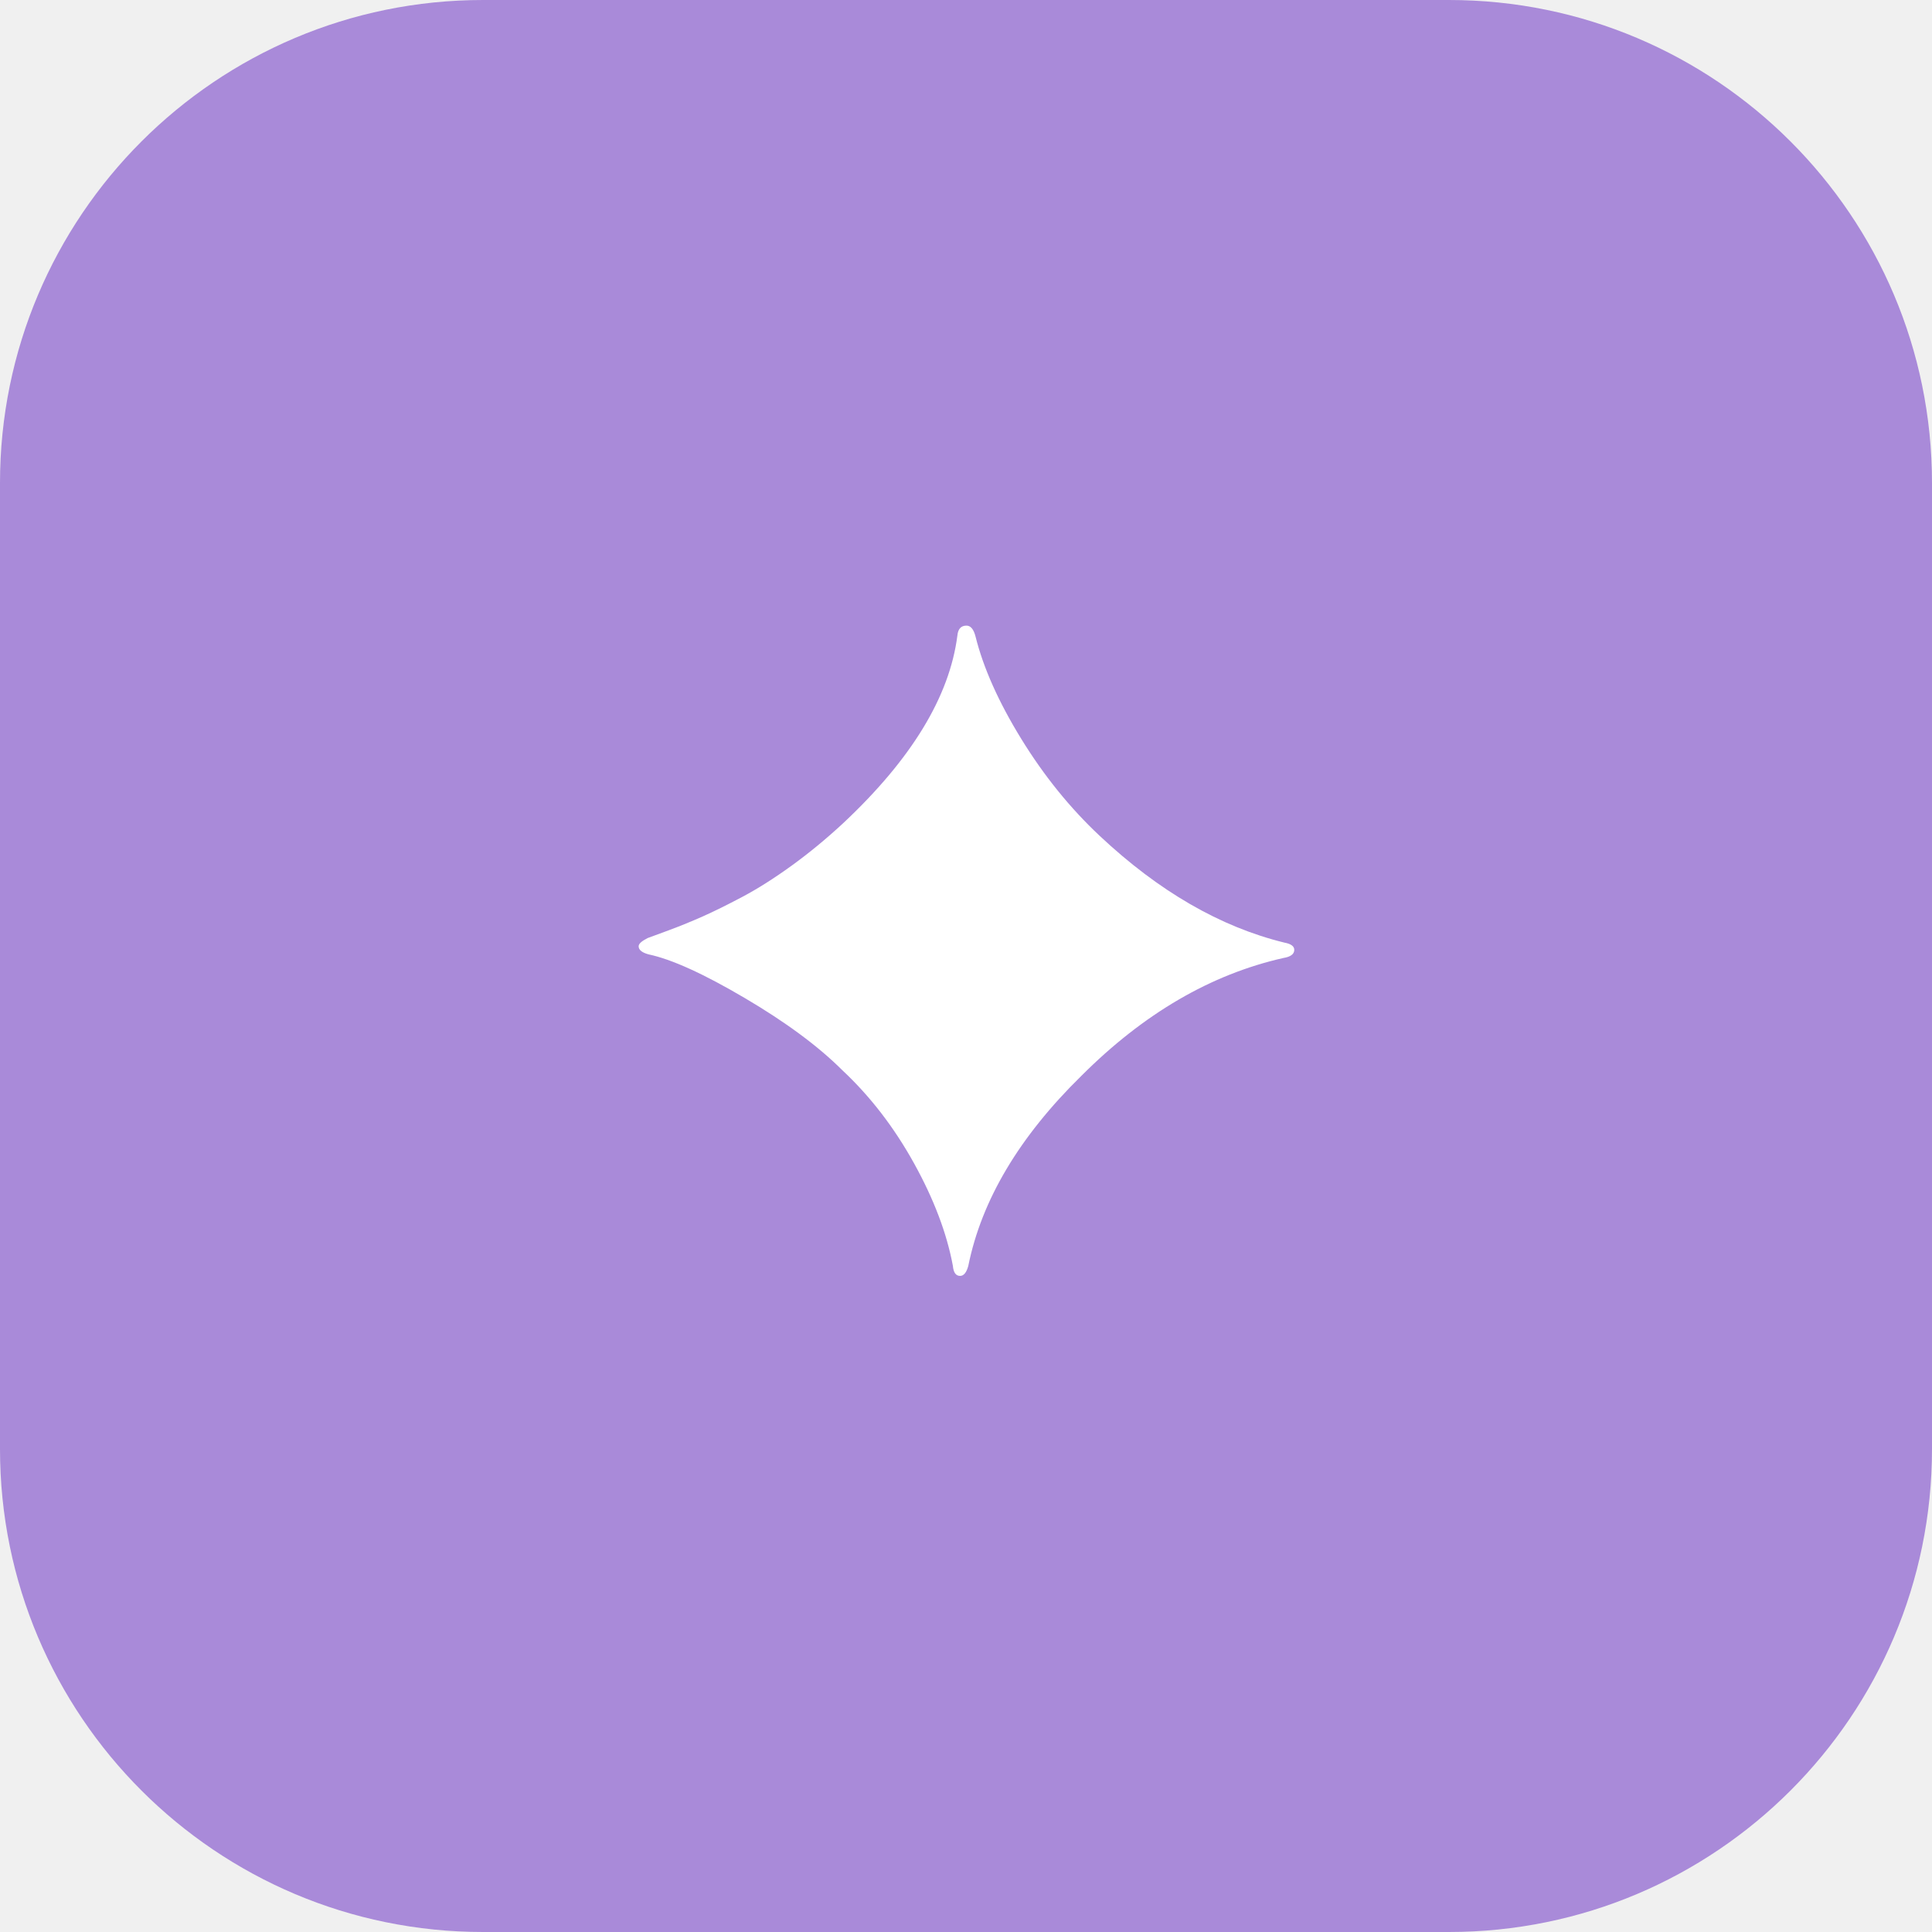
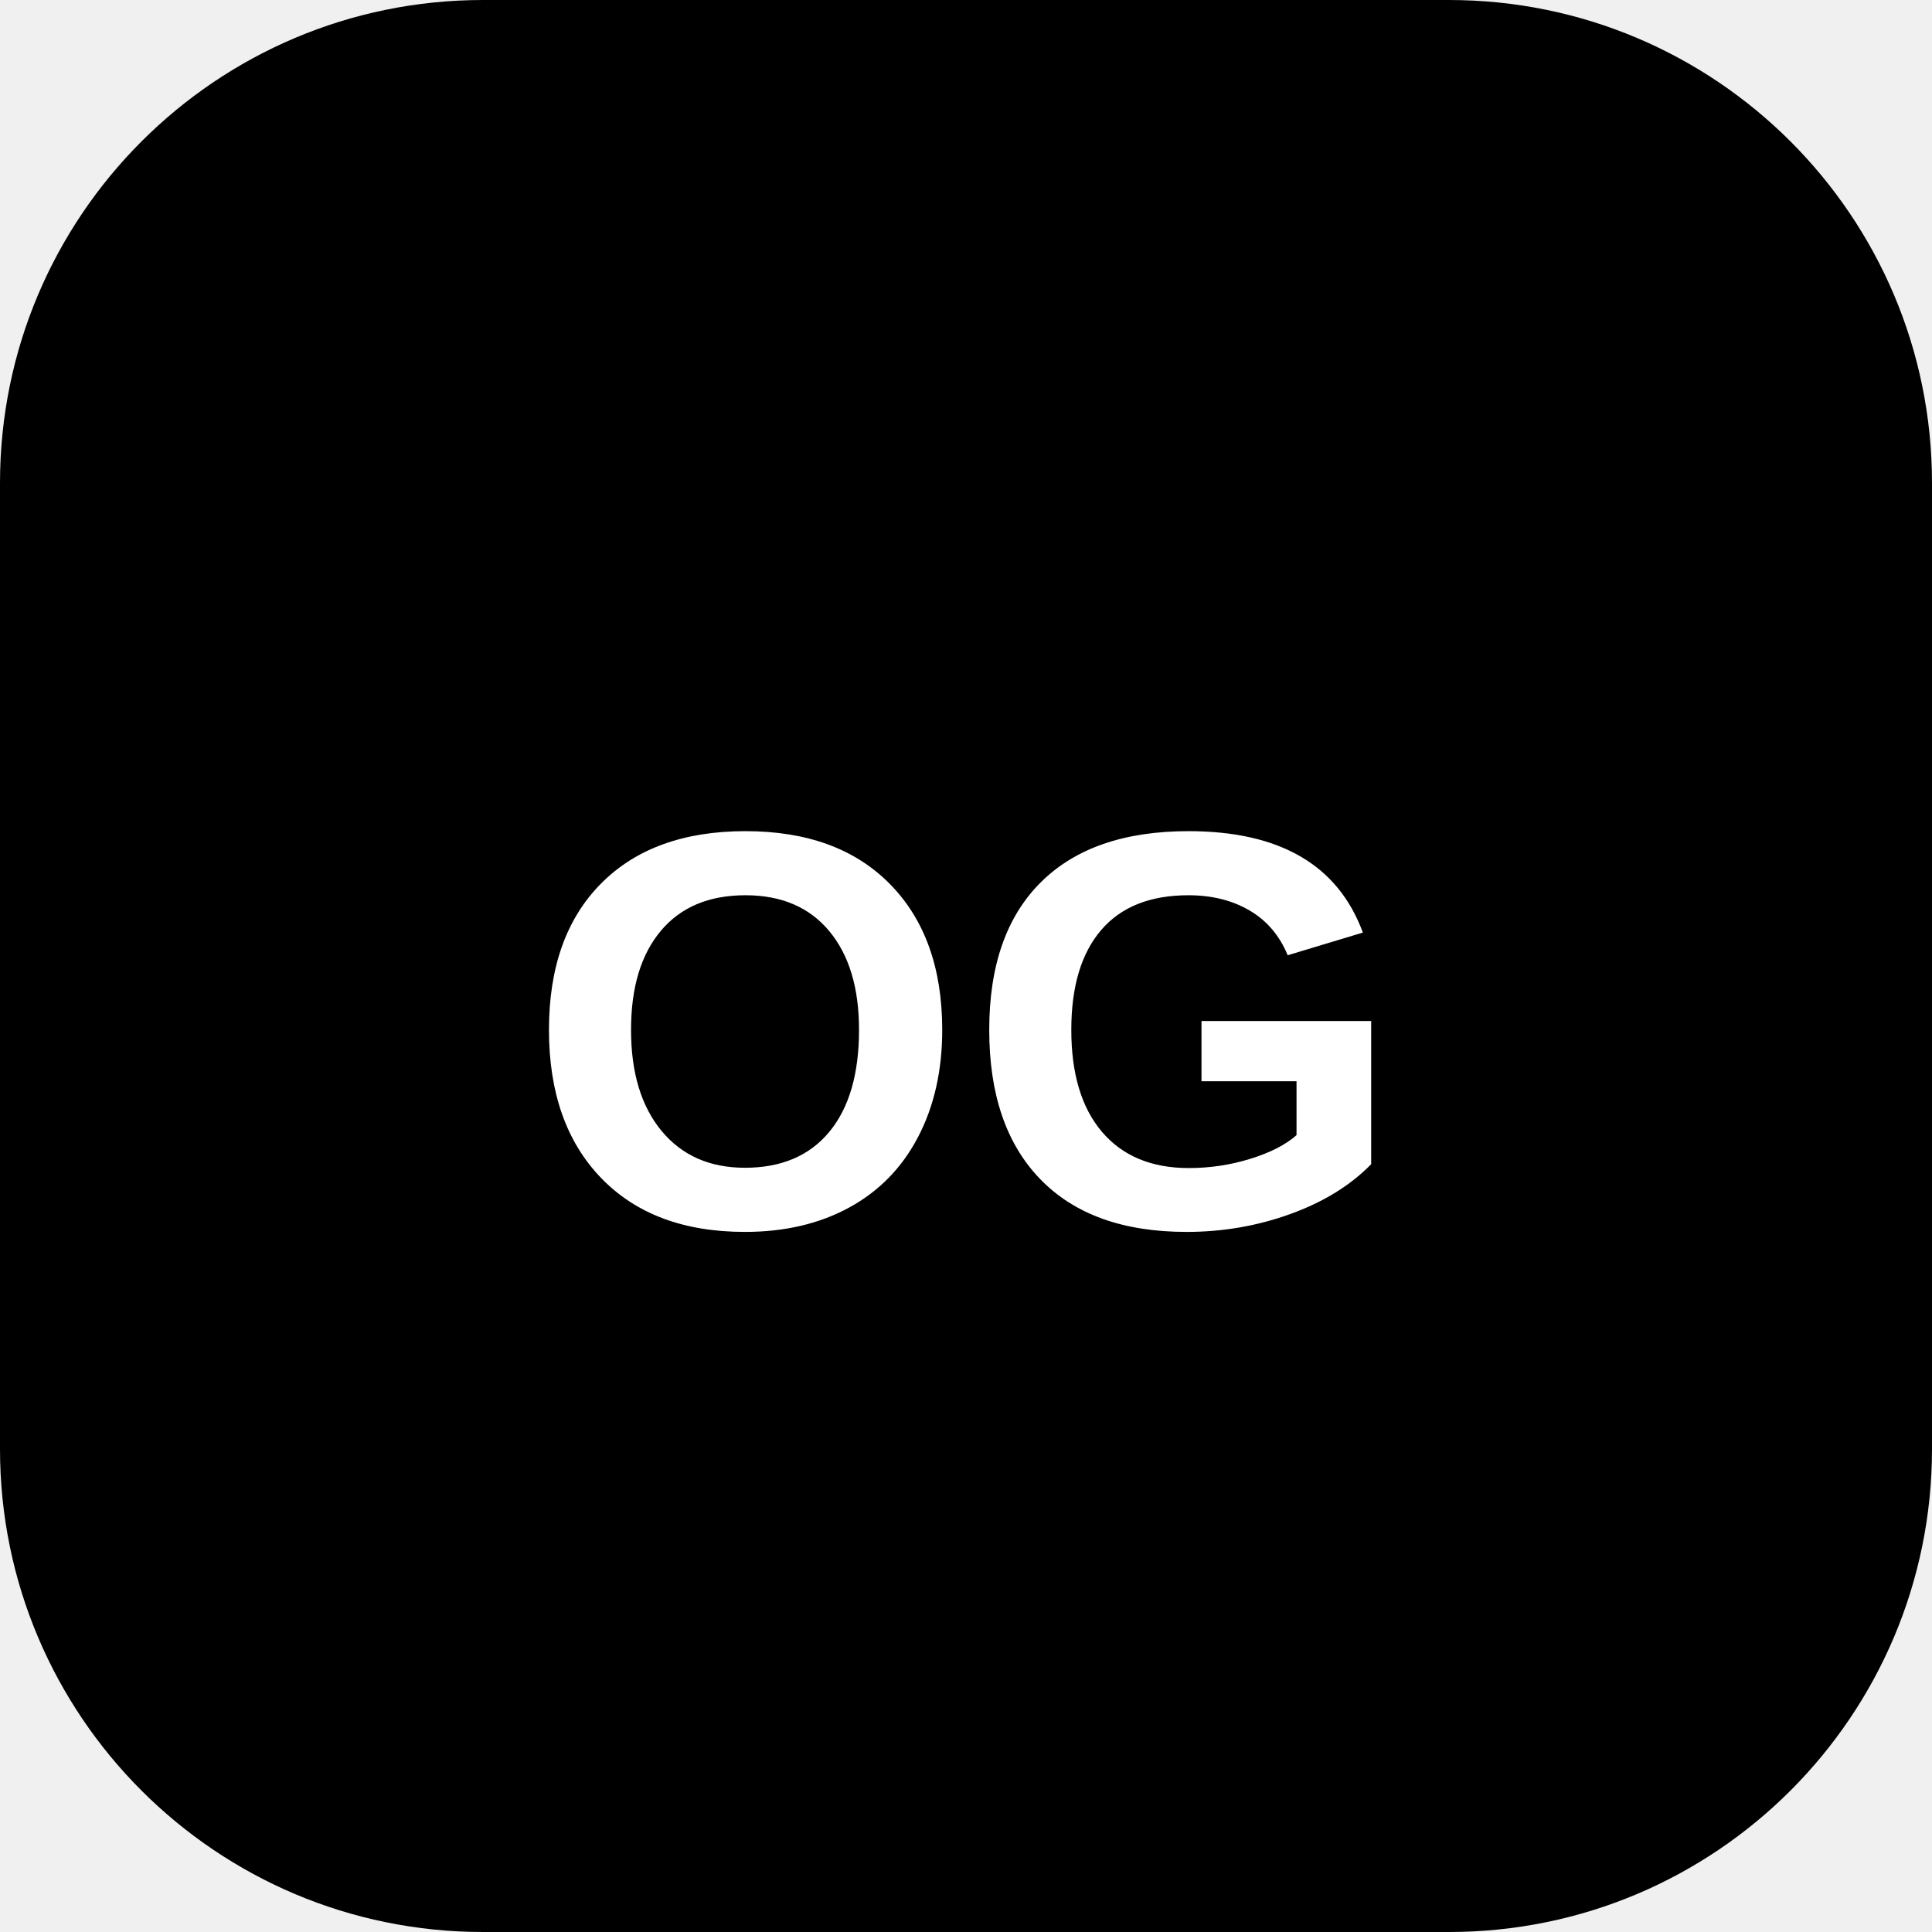
<svg xmlns="http://www.w3.org/2000/svg" viewBox="0 0 512 512">
-   <rect width="512" height="512" rx="128" fill="#a98ad9" />
-   <text x="256" y="335" text-anchor="middle" font-size="240" fill="white">✦</text>
+   <rect width="512" height="512" rx="128" fill="#000" />
+   <text x="256" y="325" text-anchor="middle" font-family="Arial" font-size="150" font-weight="700" fill="white">OG</text>
</svg>
